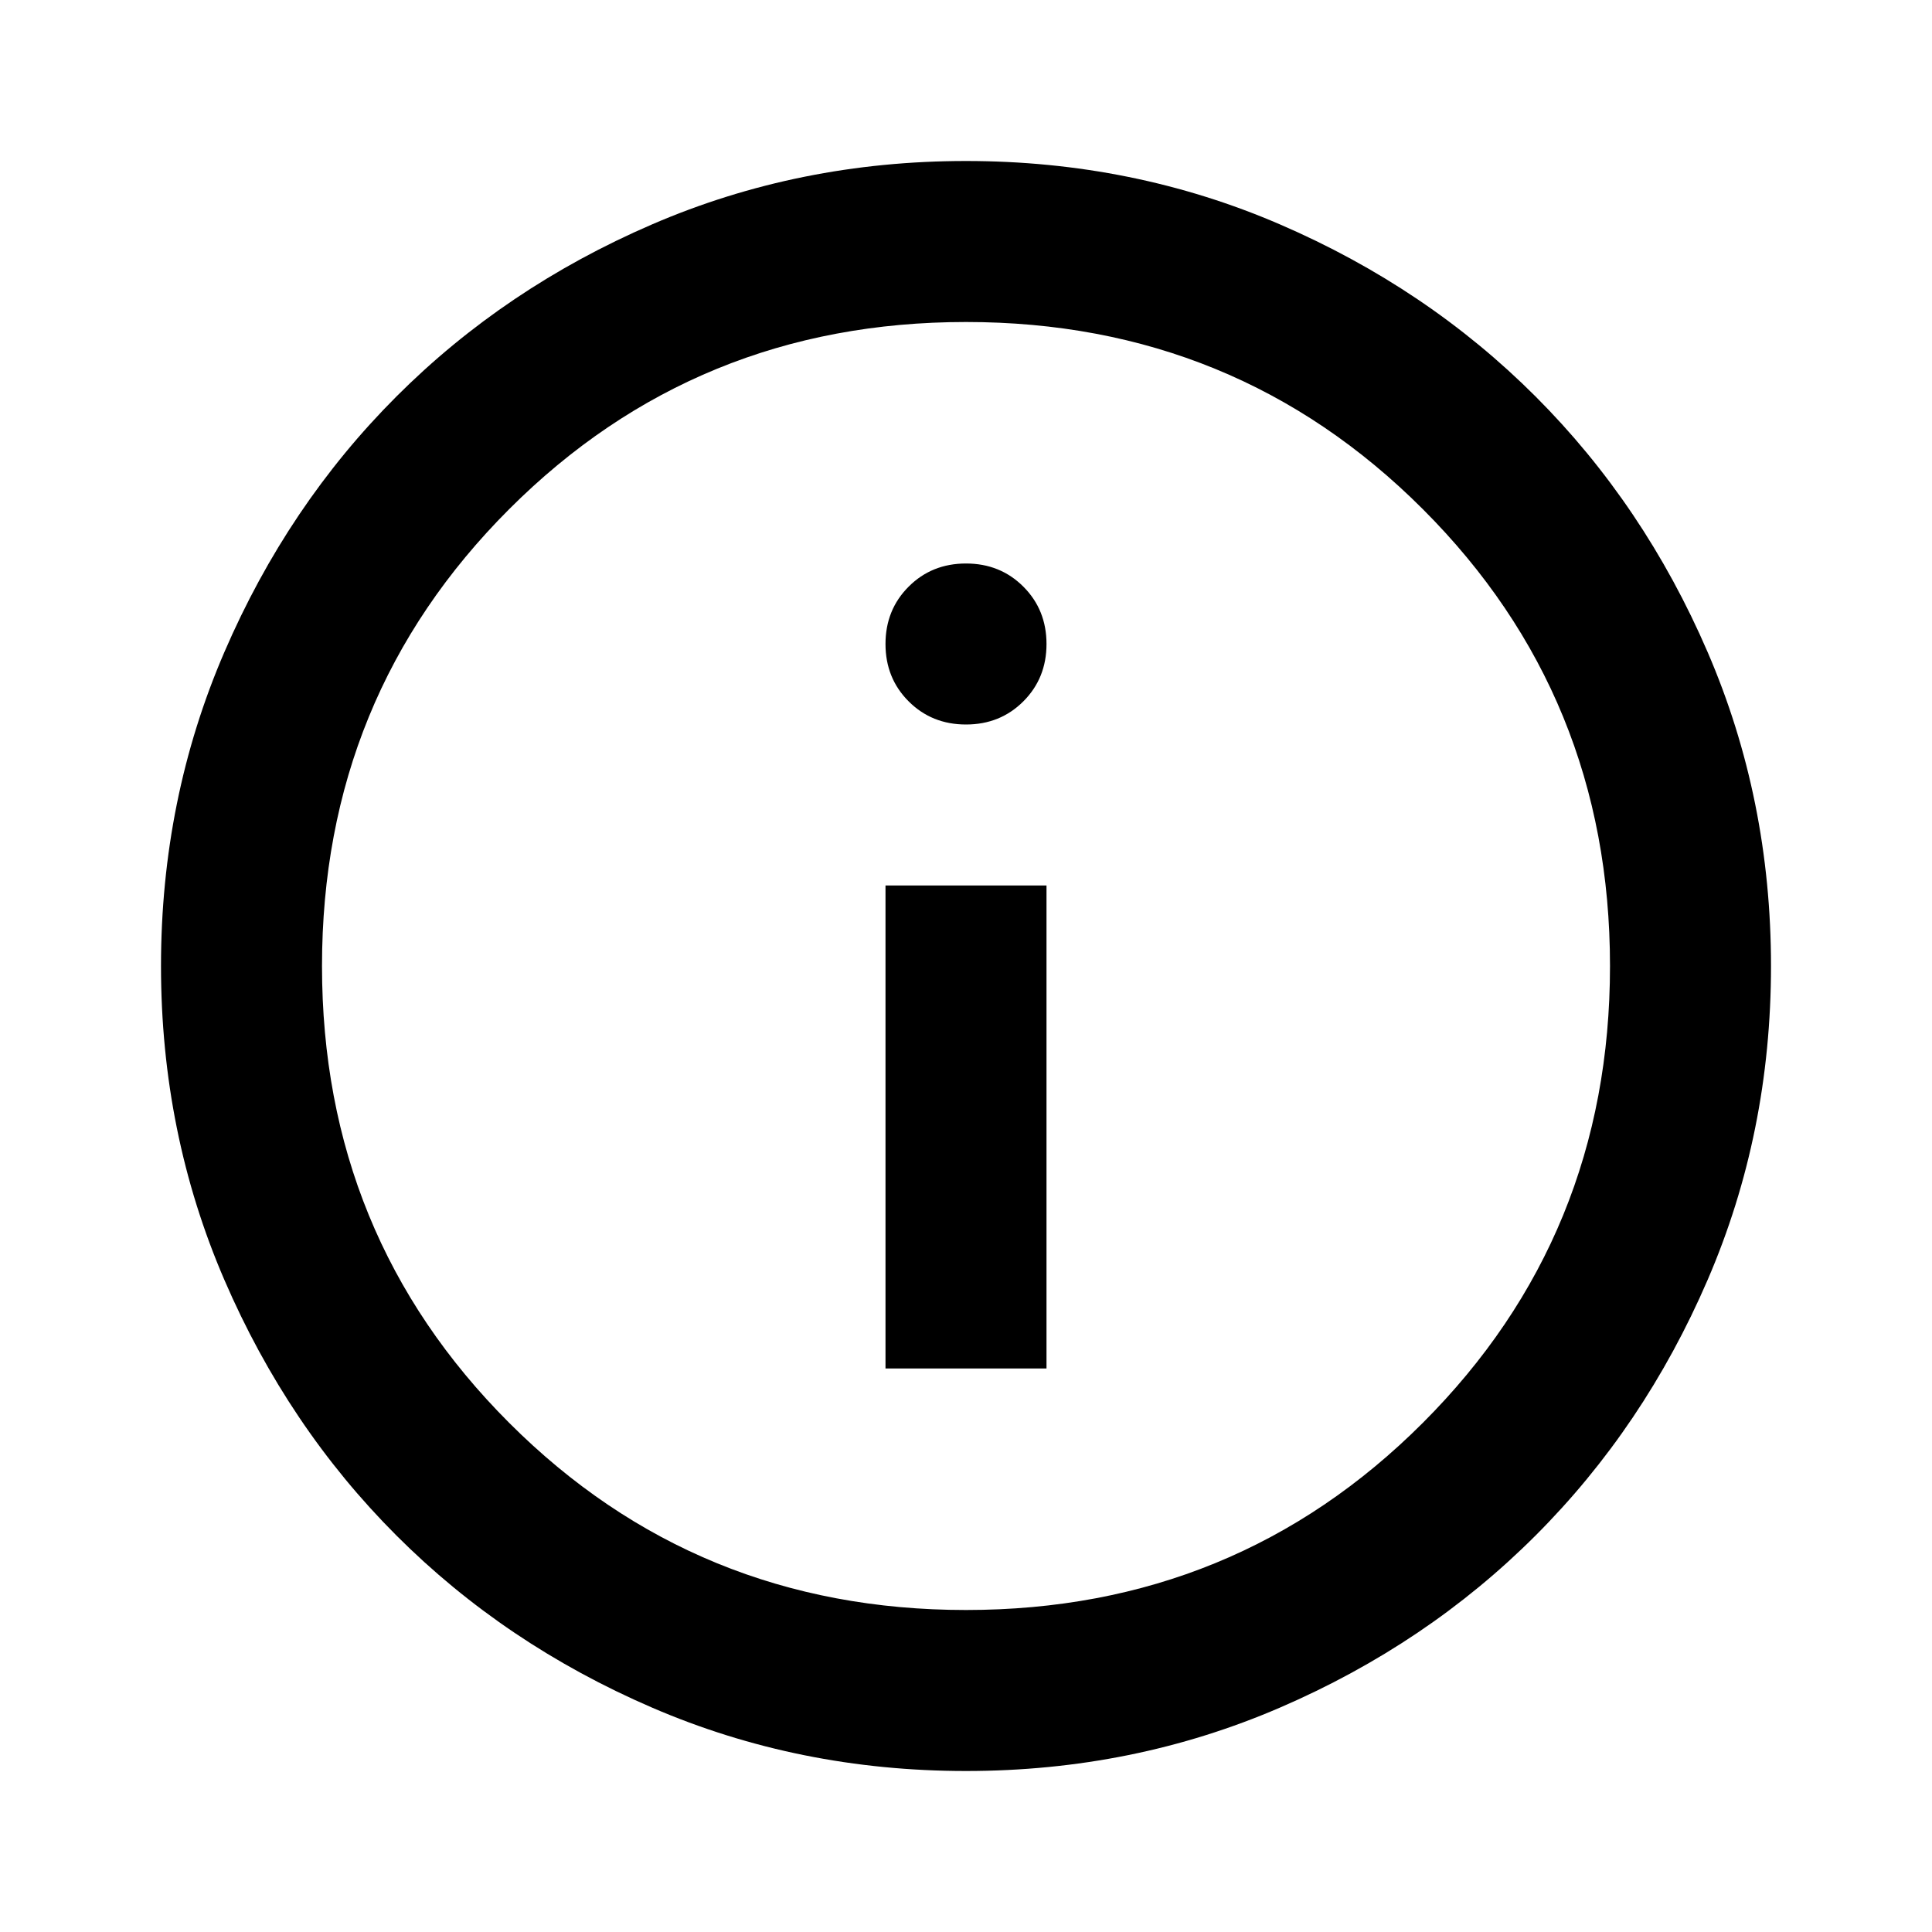
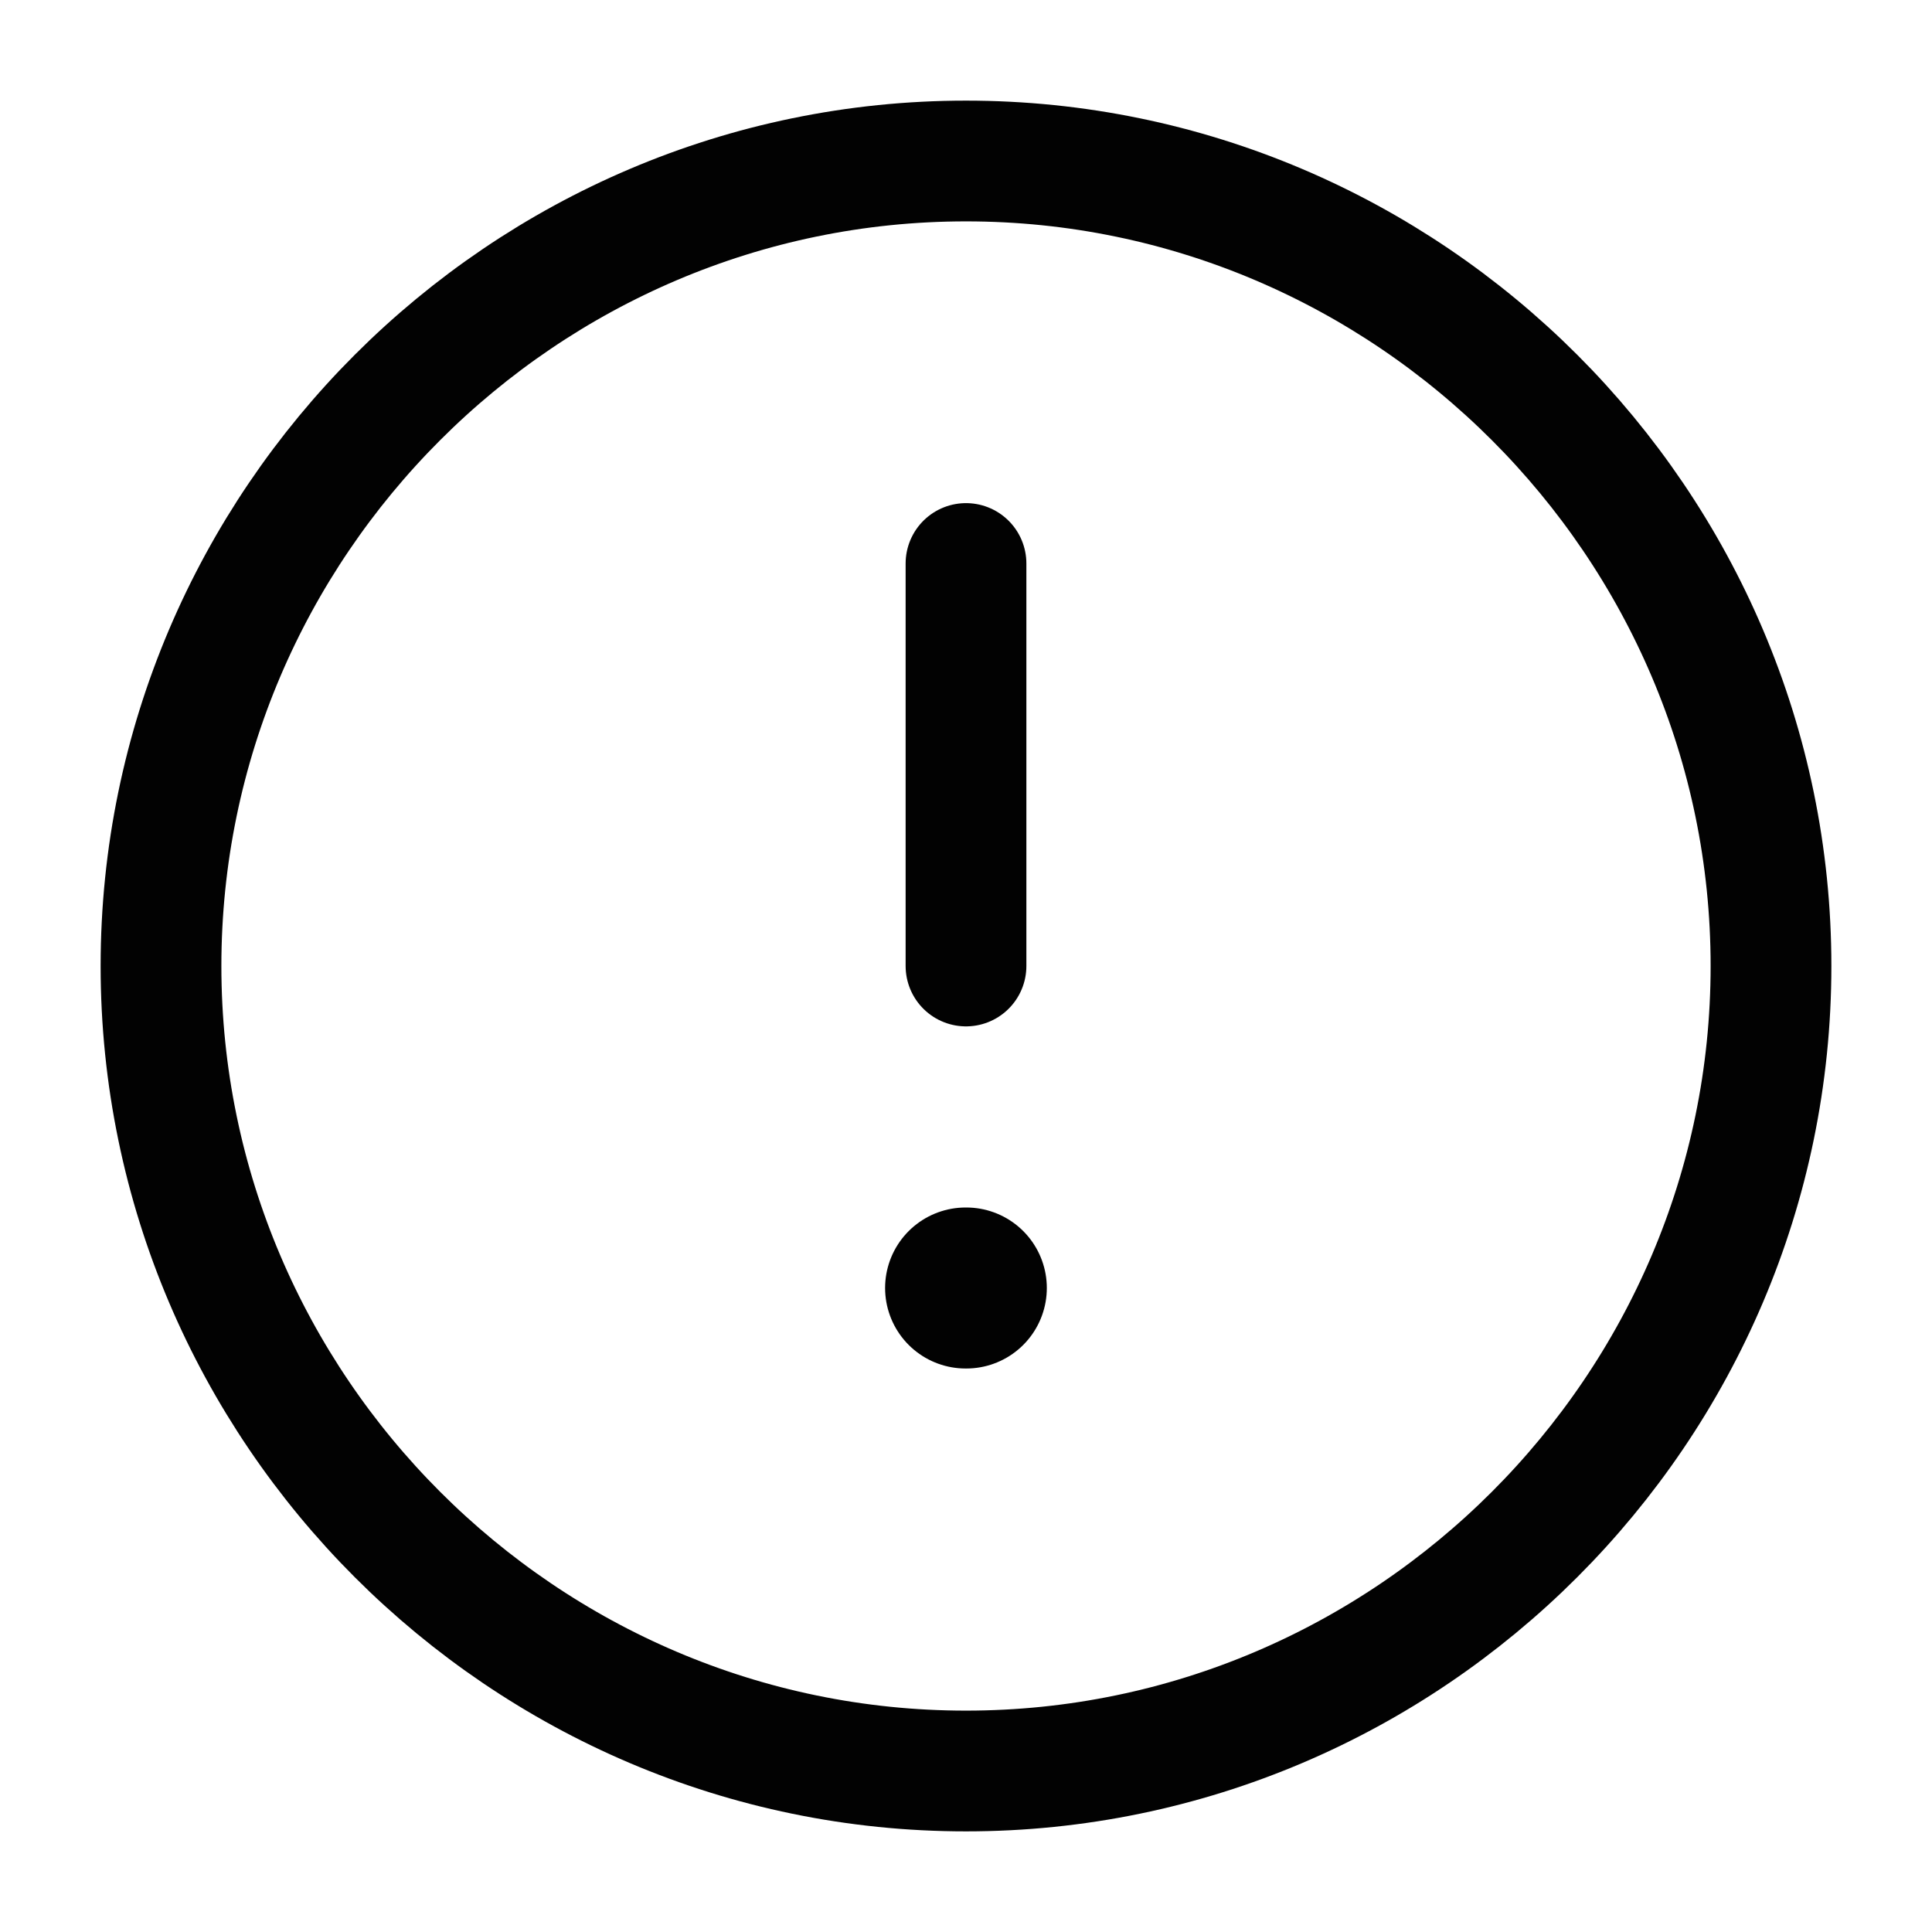
- <svg xmlns="http://www.w3.org/2000/svg" height="24" viewBox="0 -960 960 960" width="24">
-   <path d="M440-280h80v-240h-80v240Zm40-320q17 0 28.5-11.5T520-640q0-17-11.5-28.5T480-680q-17 0-28.5 11.5T440-640q0 17 11.5 28.5T480-600Zm0 520q-83 0-156-31.5T197-197q-54-54-85.5-127T80-480q0-83 31.5-156T197-763q54-54 127-85.5T480-880q83 0 156 31.5T763-763q54 54 85.5 127T880-480q0 83-31.5 156T763-197q-54 54-127 85.5T480-80Zm0-80q134 0 227-93t93-227q0-134-93-227t-227-93q-134 0-227 93t-93 227q0 134 93 227t227 93Zm0-320Z" />
+ <svg xmlns="http://www.w3.org/2000/svg" width="24" height="24" viewBox="0 0 24 24" fill="none">
+   <path d="M12 22C17.5 22 22 17.5 22 12C22 6.5 17.5 2 12 2C6.5 2 2 6.5 2 12C2 17.5 6.5 22 12 22Z" stroke="#020202" stroke-width="1.5" stroke-linecap="round" stroke-linejoin="round" />
+   <path d="M12 7V12" stroke="#020202" stroke-width="1.5" stroke-linecap="round" stroke-linejoin="round" />
+   <path d="M11.995 16H12.004" stroke="#020202" stroke-width="2" stroke-linecap="round" stroke-linejoin="round" />
</svg>
